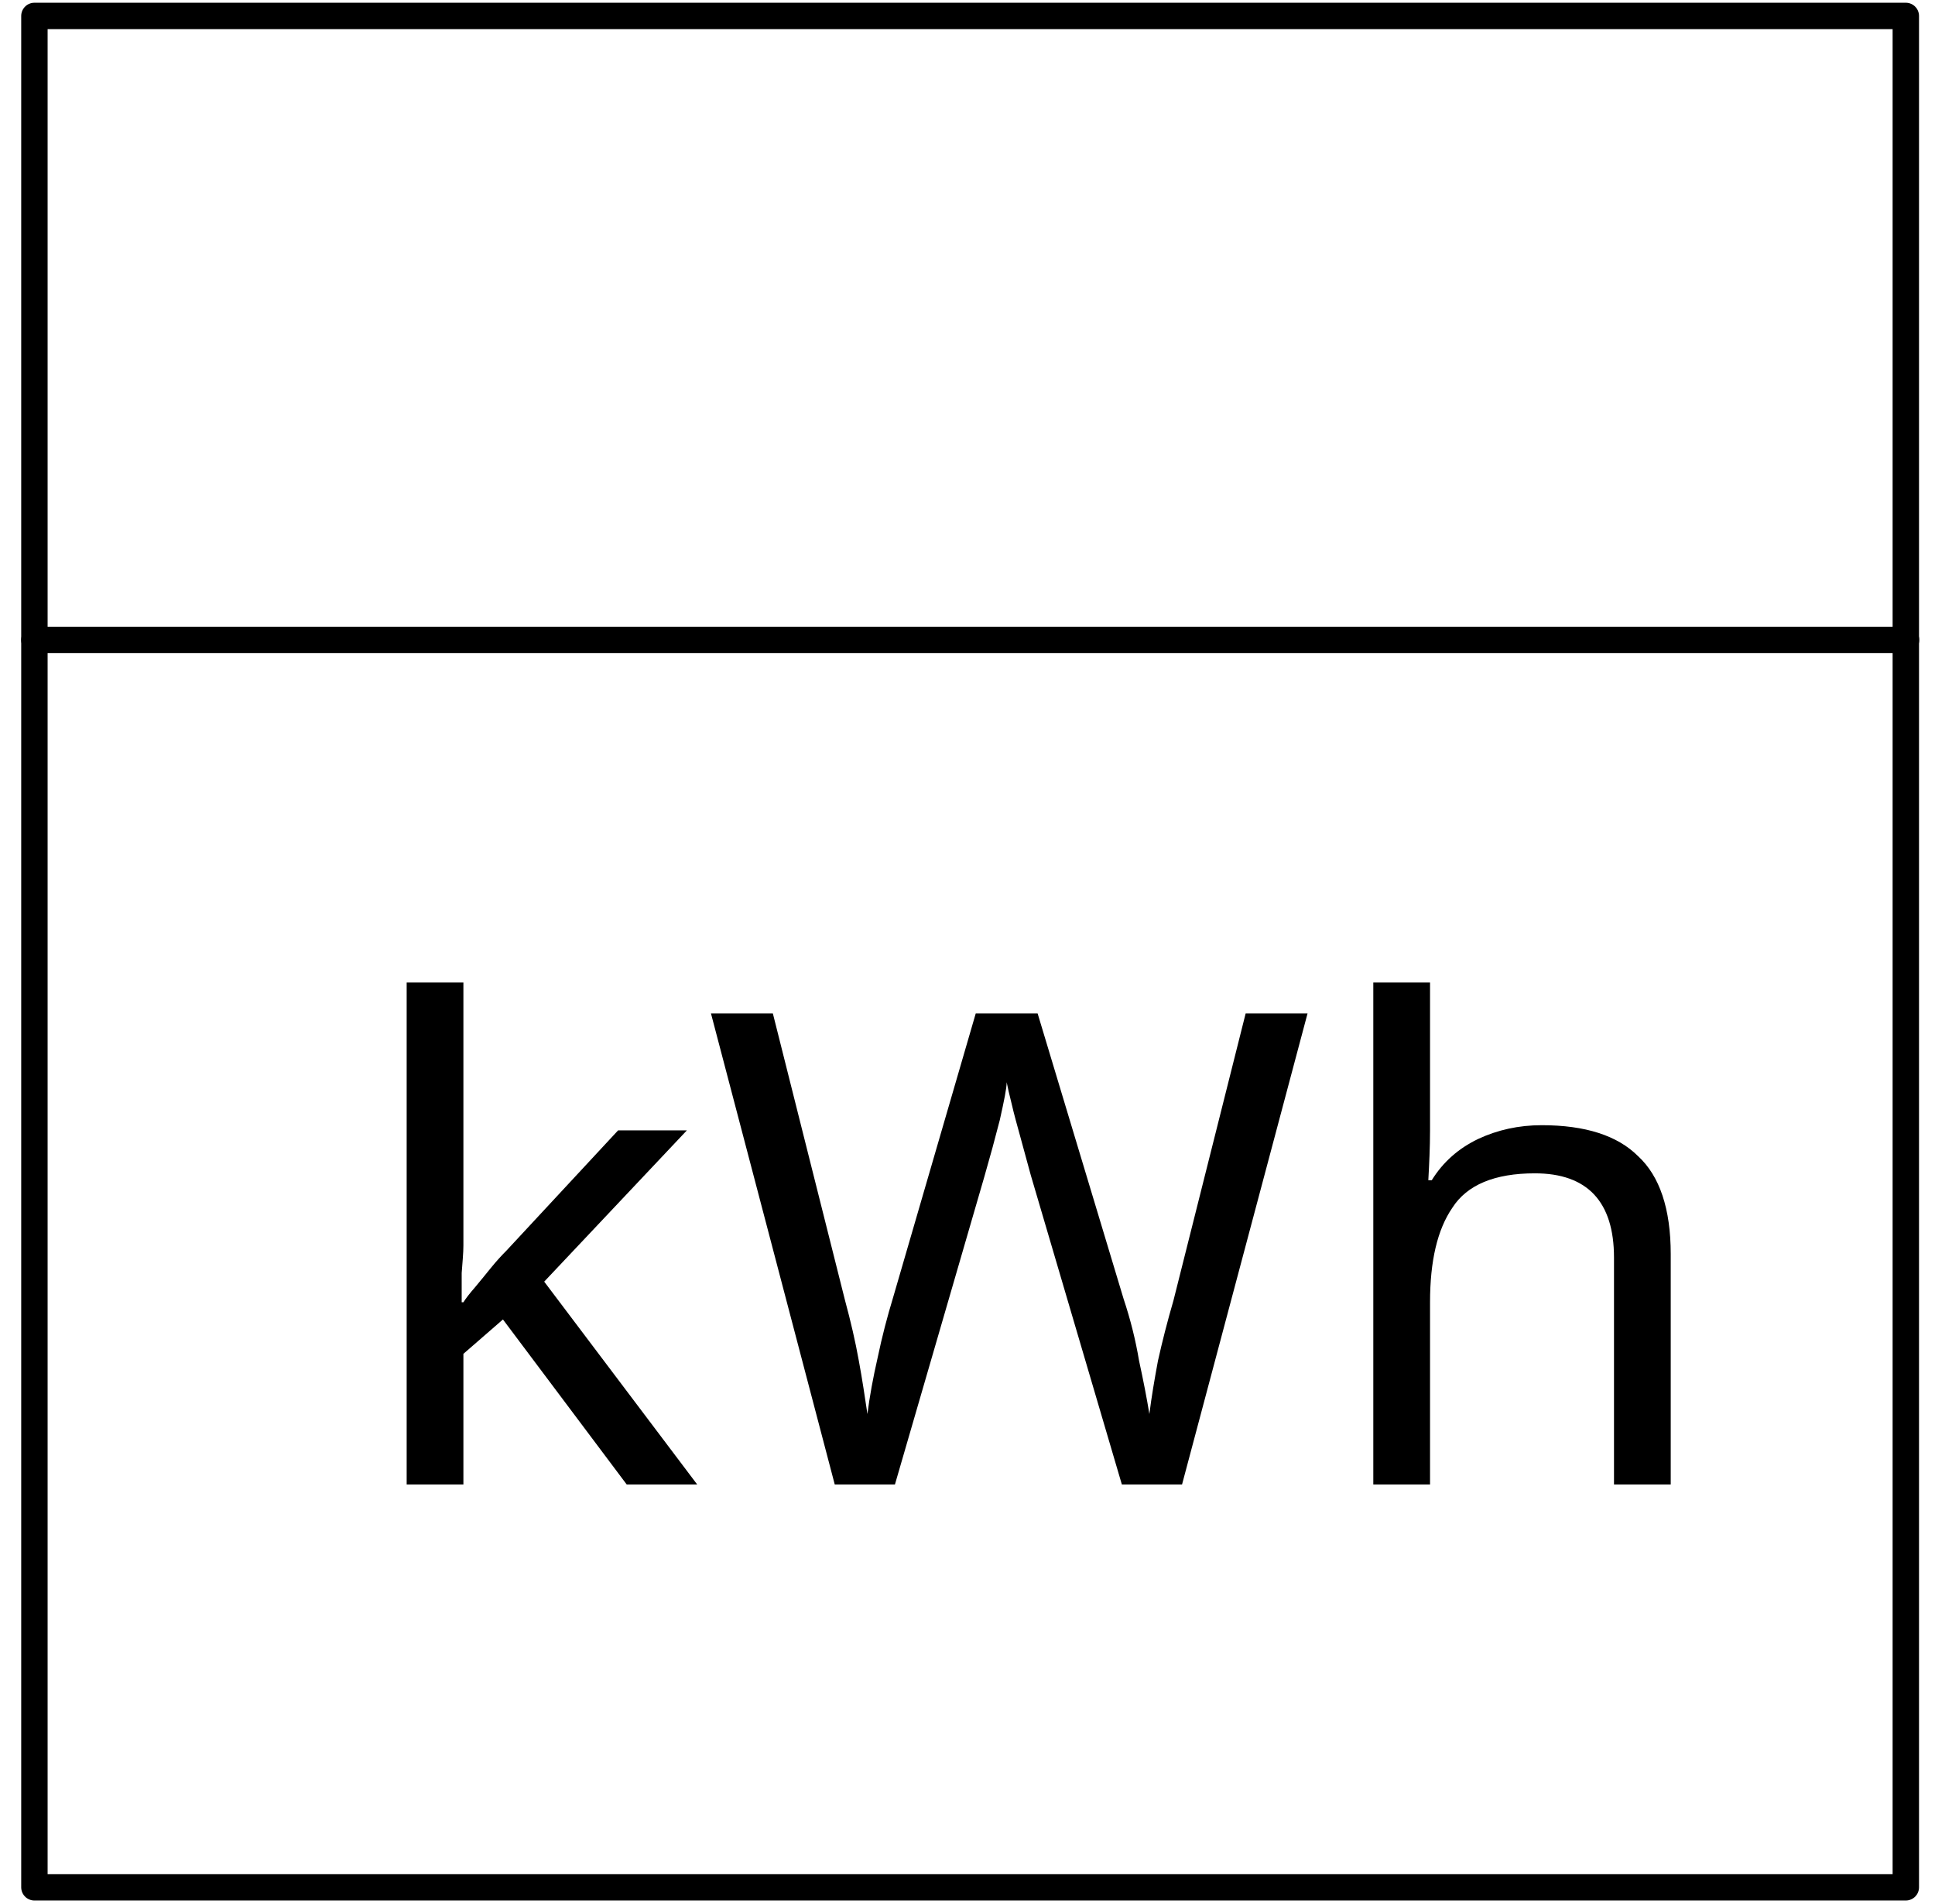
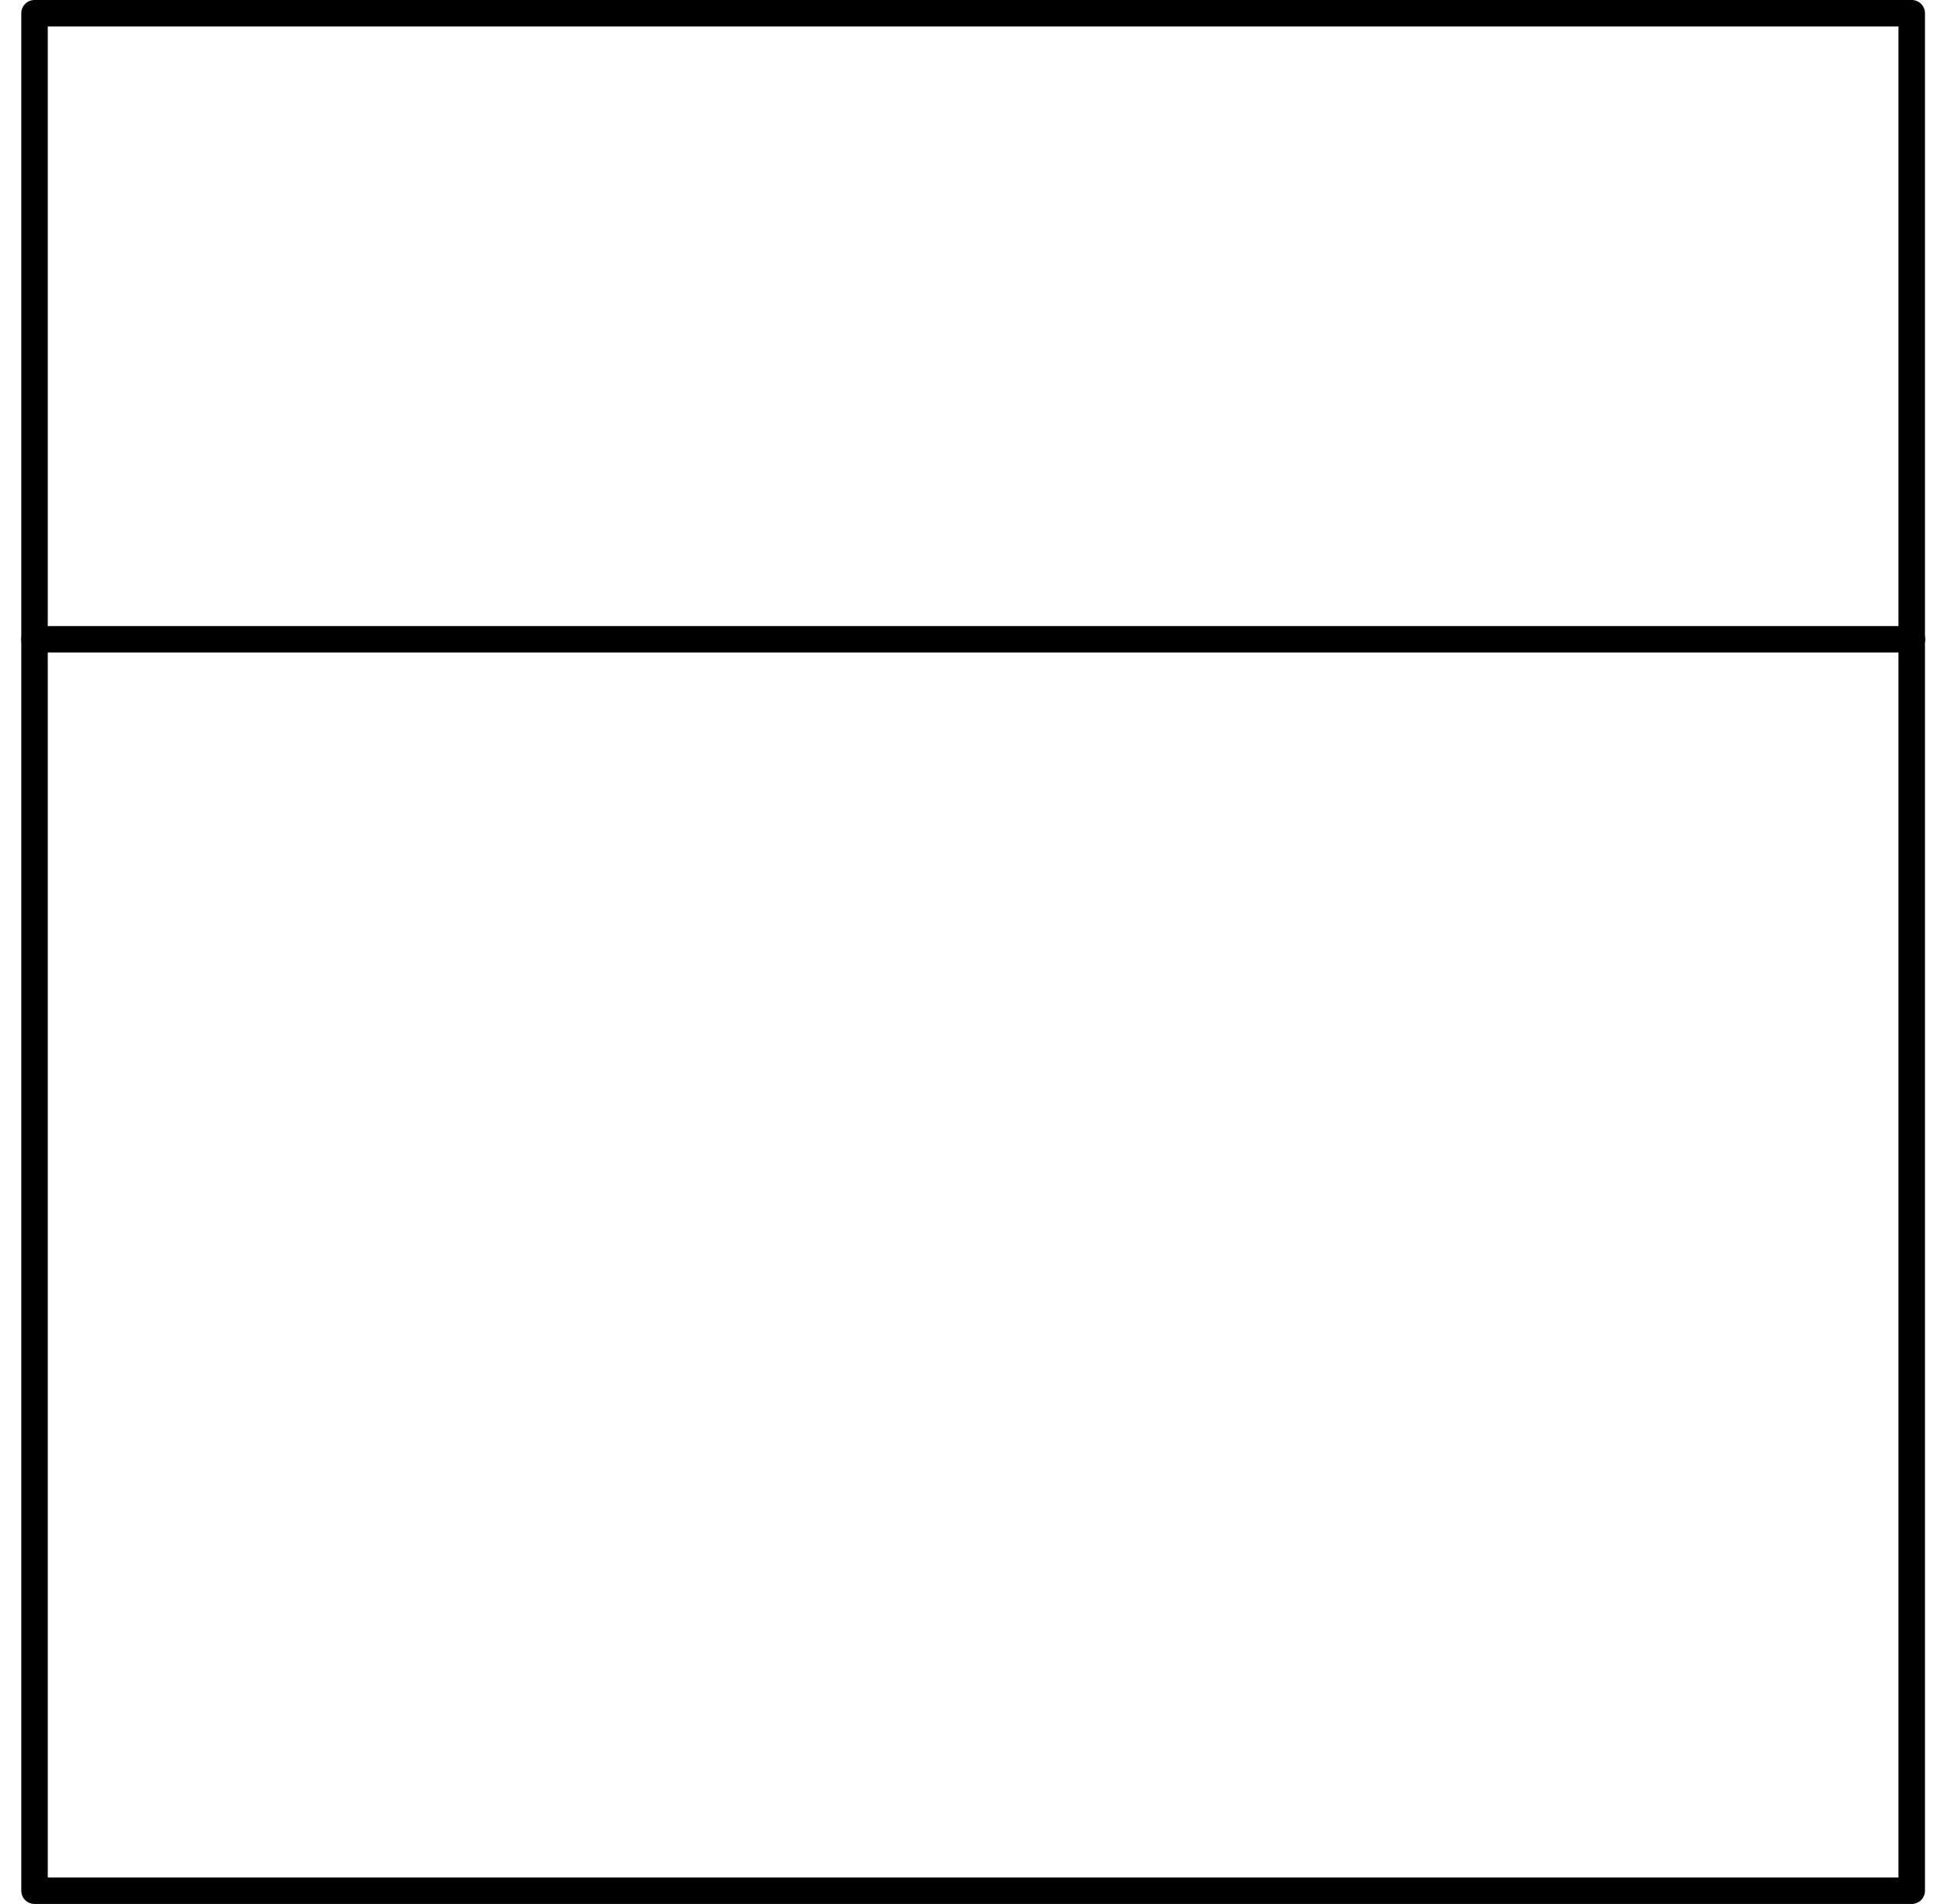
- <svg xmlns="http://www.w3.org/2000/svg" width="0.244in" height="0.24in" viewBox="0 0 17.586 17.248" xml:space="preserve" color-interpolation-filters="sRGB" class="st5">
-   <style type="text/css">
- 	
- 		.st1 {fill:none;stroke:#000000;stroke-linecap:round;stroke-linejoin:round;stroke-width:0.24}
- 		.st2 {stroke:#000000;stroke-linecap:round;stroke-linejoin:round;stroke-width:0.24}
- 		.st3 {fill:none;stroke:none;stroke-linecap:round;stroke-linejoin:round;stroke-width:0.72}
- 		.st4 {fill:#000000;font-family:Calibri;font-size:0.5em}
- 		.st5 {fill:none;fill-rule:evenodd;font-size:12px;overflow:visible;stroke-linecap:square;stroke-miterlimit:3}
- 	
- 	</style>
+ <svg xmlns="http://www.w3.org/2000/svg" fill="none" fill-rule="evenodd" font-size="12px" overflow="visible" stroke-linecap="square" stroke-miterlimit="3" viewBox="0 0 17.586 17.248" data-cadle-symbol="1">
  <g>
    <g id="1" transform="translate(0.312756,-0.12)">
      <g id="2">
-         <rect x="0" y="0.24" width="17.008" height="17.008" class="st1" />
+         <rect fill="none" stroke="#000000" stroke-linecap="round" stroke-linejoin="round" stroke-width="0.24" x="0" y="0.24" width="17.008" height="17.008" />
      </g>
      <g id="3" transform="translate(0,-11.3386)">
-         <path d="M0 17.25 L17.01 17.25" class="st2" />
+         <path stroke="#000000" stroke-linecap="round" stroke-linejoin="round" stroke-width="0.24" d="M0 17.25 L17.01 17.25" />
      </g>
      <g id="4" transform="translate(0.0472441,-1.84252)">
-         <rect x="0" y="10.02" width="16.866" height="7.228" class="st3" />
-         <text x="2.82" y="15.43" class="st4">kWh</text>
+         <rect fill="none" stroke="none" stroke-linecap="round" stroke-linejoin="round" stroke-width="0.72" x="0" y="10.02" width="16.866" height="7.228" />
      </g>
    </g>
  </g>
</svg>
